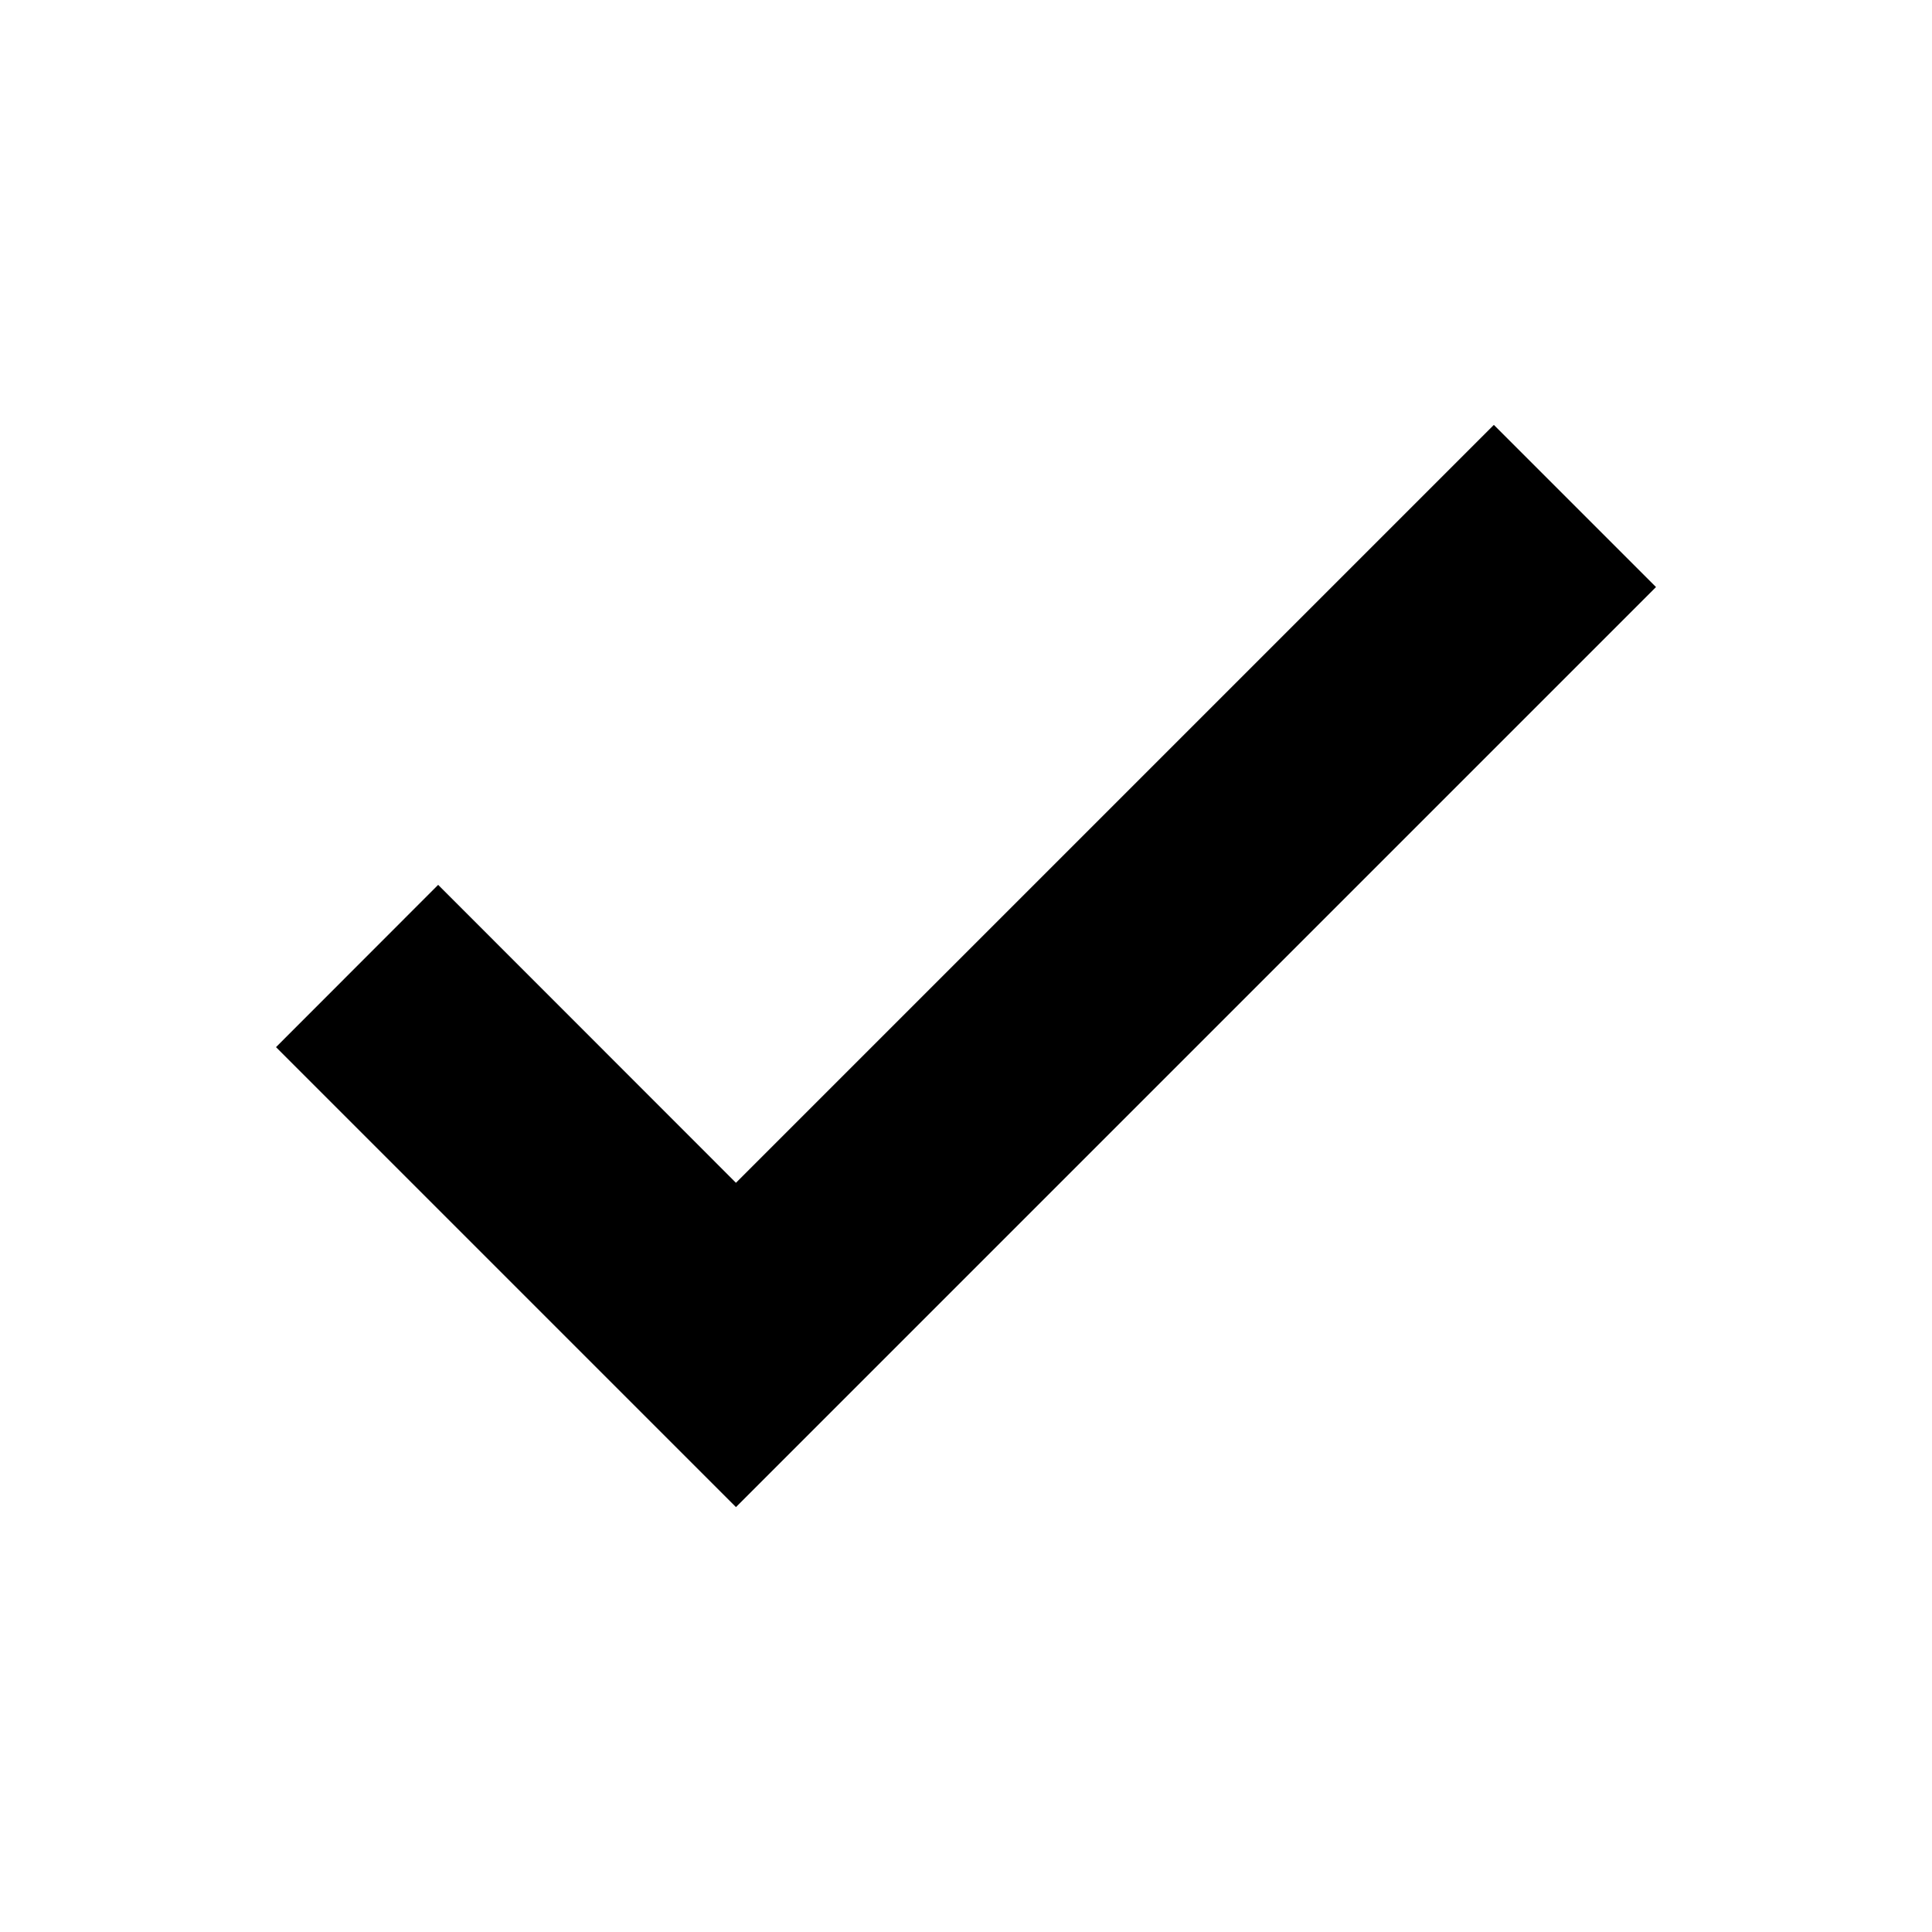
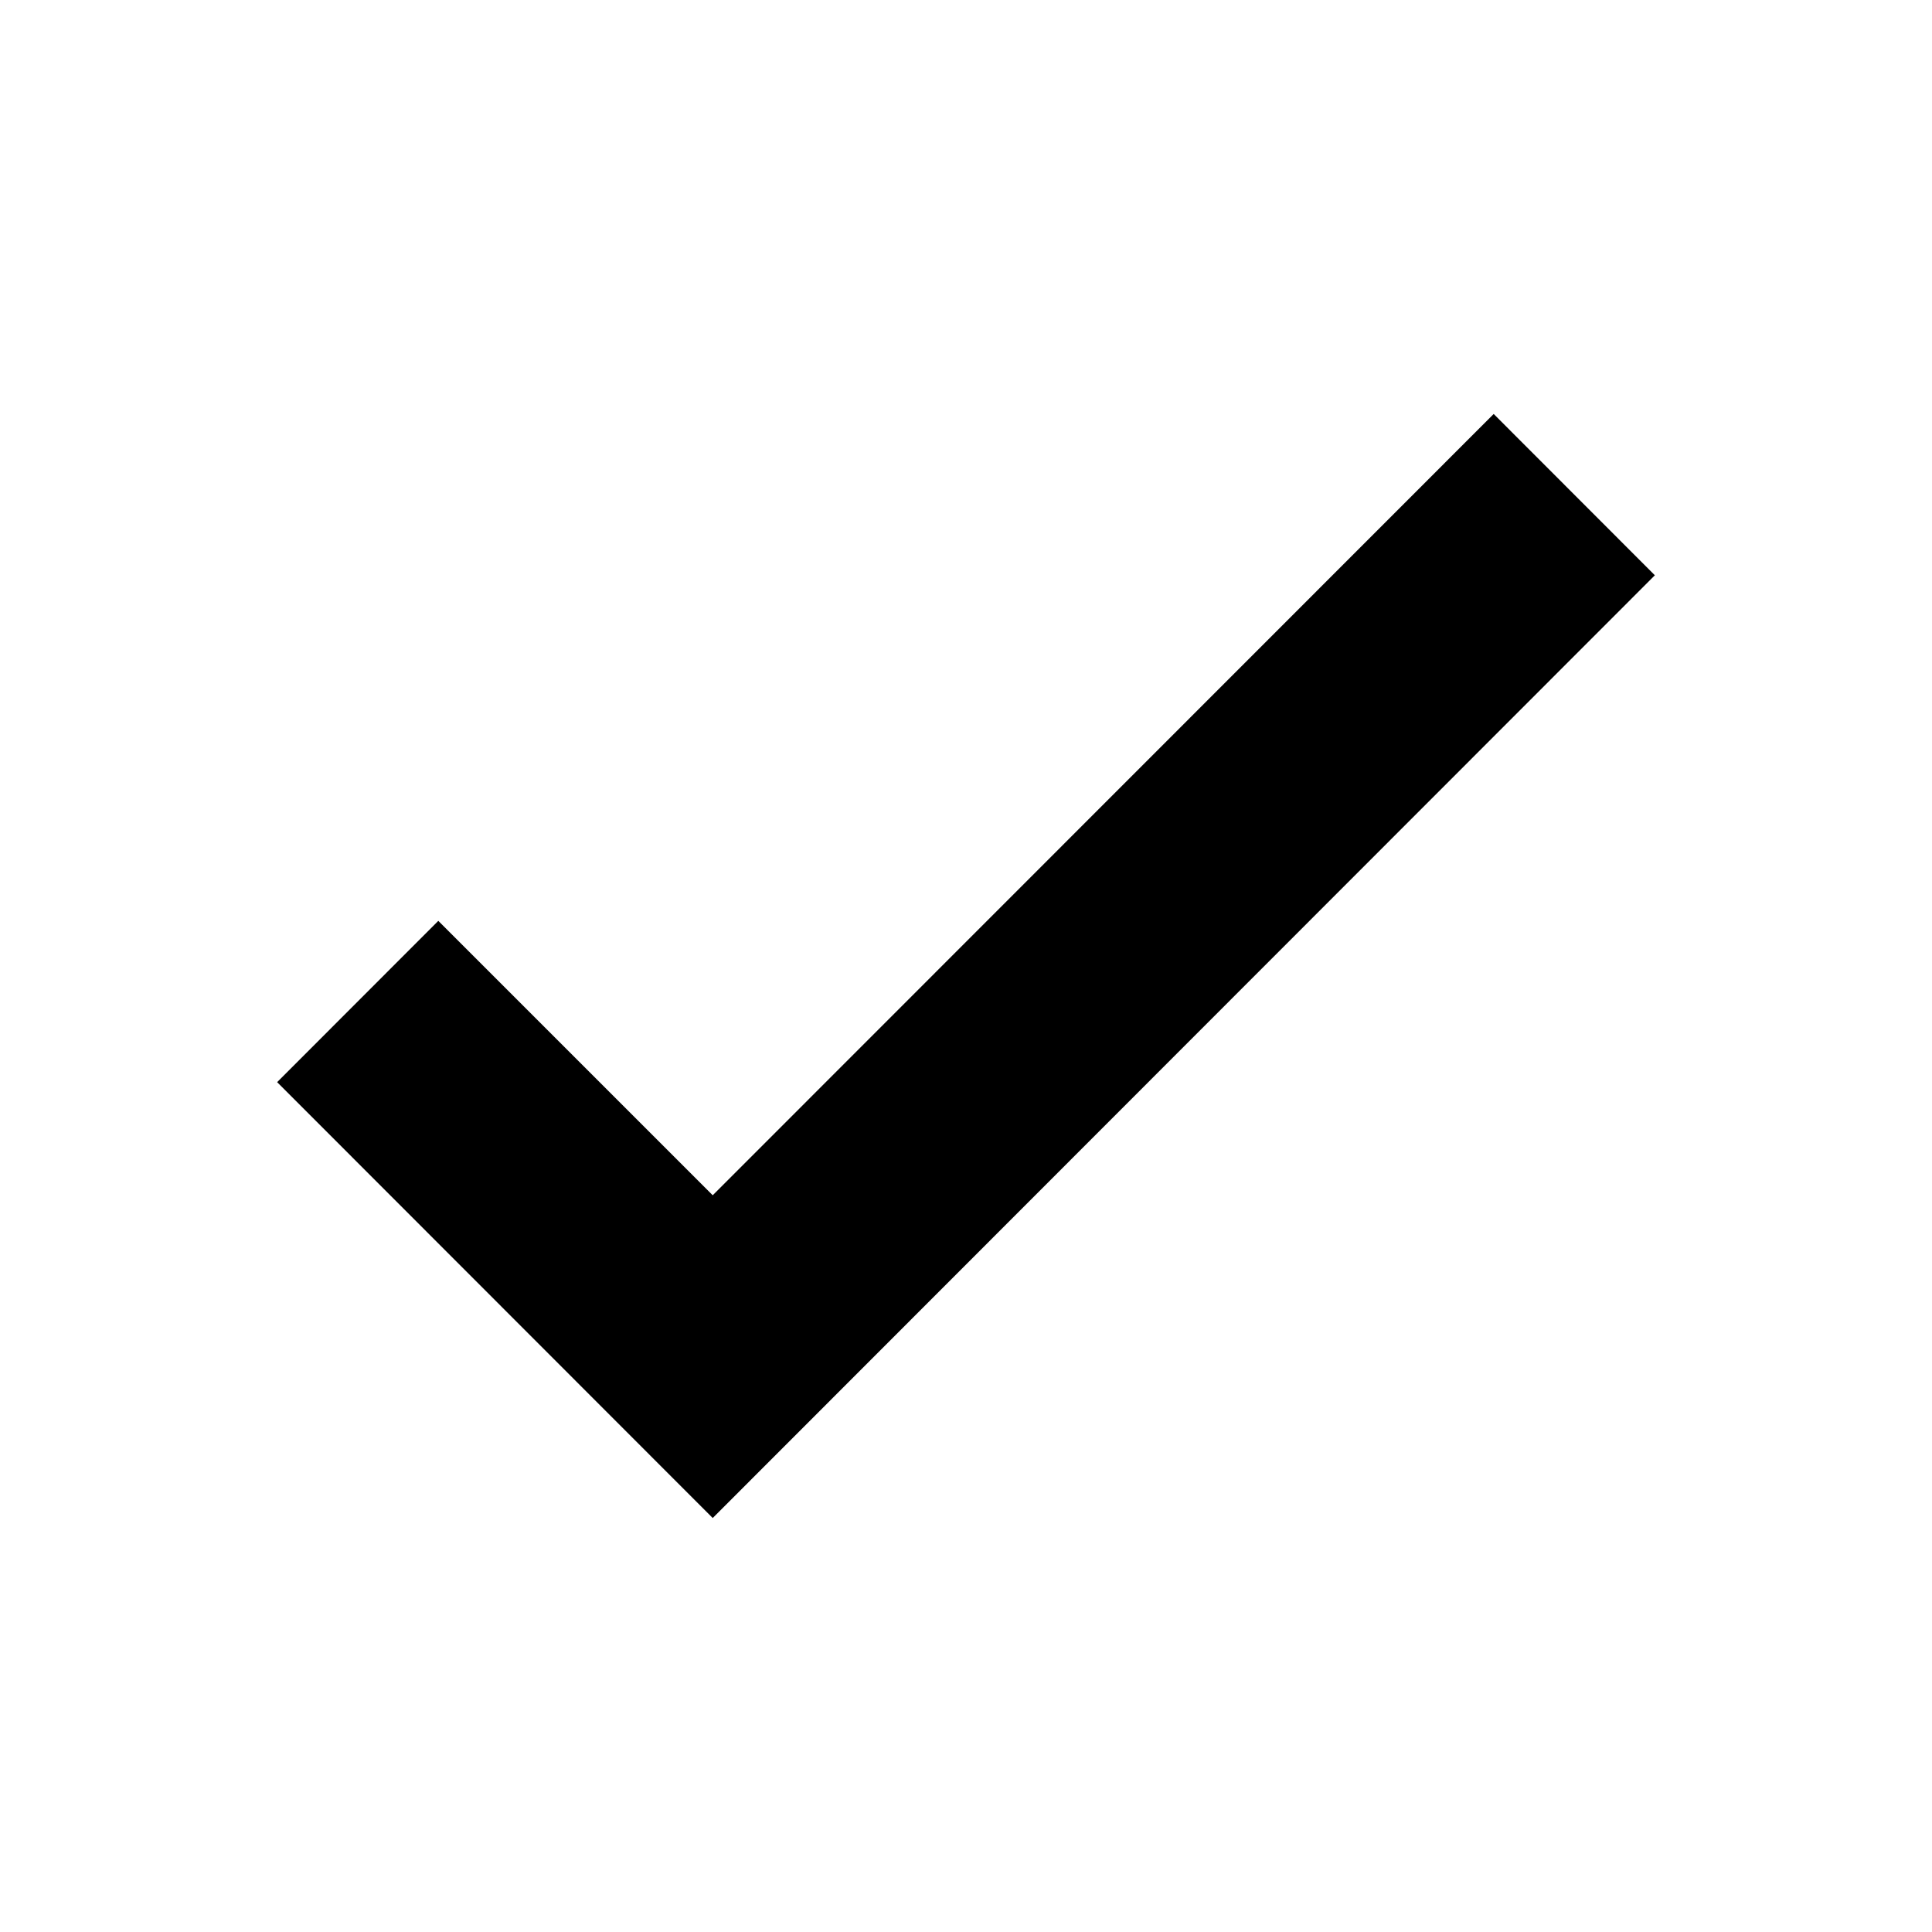
<svg xmlns="http://www.w3.org/2000/svg" width="14" height="14" viewBox="0 0 14 14" version="1.1" id="svg4">
  <defs id="defs8" />
-   <path d="M 10.825,3.079 5.333,8.571 3.175,6.412 2,7.588 5.333,10.921 12,4.254 Z" id="path2" style="stroke-width:0.833" />
+   <g id="g854" style="opacity:1" transform="matrix(1.101668,0,0,1.101668,-0.7116732,-0.711673)">
+     <path style="color:#000000;font-style:normal;font-variant:normal;font-weight:normal;font-stretch:normal;font-size:medium;line-height:normal;font-family:sans-serif;font-variant-ligatures:normal;font-variant-position:normal;font-variant-caps:normal;font-variant-numeric:normal;font-variant-alternates:normal;font-variant-east-asian:normal;font-feature-settings:normal;font-variation-settings:normal;text-indent:0;text-align:start;text-decoration:none;text-decoration-line:none;text-decoration-style:solid;text-decoration-color:#000000;letter-spacing:normal;word-spacing:normal;text-transform:none;writing-mode:lr-tb;direction:ltr;text-orientation:mixed;dominant-baseline:auto;baseline-shift:baseline;text-anchor:start;white-space:normal;shape-padding:0;shape-margin:0;inline-size:0;clip-rule:nonzero;display:inline;overflow:visible;visibility:visible;isolation:auto;mix-blend-mode:normal;color-interpolation:sRGB;color-interpolation-filters:linearRGB;solid-color:#000000;solid-opacity:1;vector-effect:none;fill:#000000;fill-opacity:1;fill-rule:nonzero;stroke:none;stroke-width:0.5;stroke-linecap:butt;stroke-linejoin:miter;stroke-miterlimit:4;stroke-dasharray:none;stroke-dashoffset:0;stroke-opacity:1;color-rendering:auto;image-rendering:auto;shape-rendering:auto;text-rendering:auto;enable-background:accumulate;stop-color:#000000;stop-opacity:1" d="M 10.471,3.723 5.334,8.861 3.529,7.057 2.822,7.764 5.334,10.277 11.178,4.43 Z" id="path856" />
+     <path style="color:#000000;font-style:normal;font-variant:normal;font-weight:normal;font-stretch:normal;font-size:medium;line-height:normal;font-family:sans-serif;font-variant-ligatures:normal;font-variant-position:normal;font-variant-caps:normal;font-variant-numeric:normal;font-variant-alternates:normal;font-variant-east-asian:normal;font-feature-settings:normal;font-variation-settings:normal;text-indent:0;text-align:start;text-decoration:none;text-decoration-line:none;text-decoration-style:solid;text-decoration-color:#000000;letter-spacing:normal;word-spacing:normal;text-transform:none;writing-mode:lr-tb;direction:ltr;text-orientation:mixed;dominant-baseline:auto;baseline-shift:baseline;text-anchor:start;white-space:normal;shape-padding:0;shape-margin:0;inline-size:0;clip-rule:nonzero;display:inline;overflow:visible;visibility:visible;isolation:auto;mix-blend-mode:normal;color-interpolation:sRGB;color-interpolation-filters:linearRGB;solid-color:#000000;solid-opacity:1;vector-effect:none;fill:#000000;fill-opacity:1;fill-rule:nonzero;stroke:none;stroke-width:0.5;stroke-linecap:butt;stroke-linejoin:miter;stroke-miterlimit:4;stroke-dasharray:none;stroke-dashoffset:0;stroke-opacity:1;color-rendering:auto;image-rendering:auto;shape-rendering:auto;text-rendering:auto;enable-background:accumulate;stop-color:#000000;stop-opacity:1" d="M 10.471,3.369 10.293,3.547 5.334,8.508 3.529,6.703 2.469,7.764 5.334,10.631 11.531,4.43 Z m 0,0.707 0.354,0.354 L 5.334,9.924 3.176,7.764 3.529,7.412 5.334,9.215 Z" id="path858" />
+   </g>
</svg>
